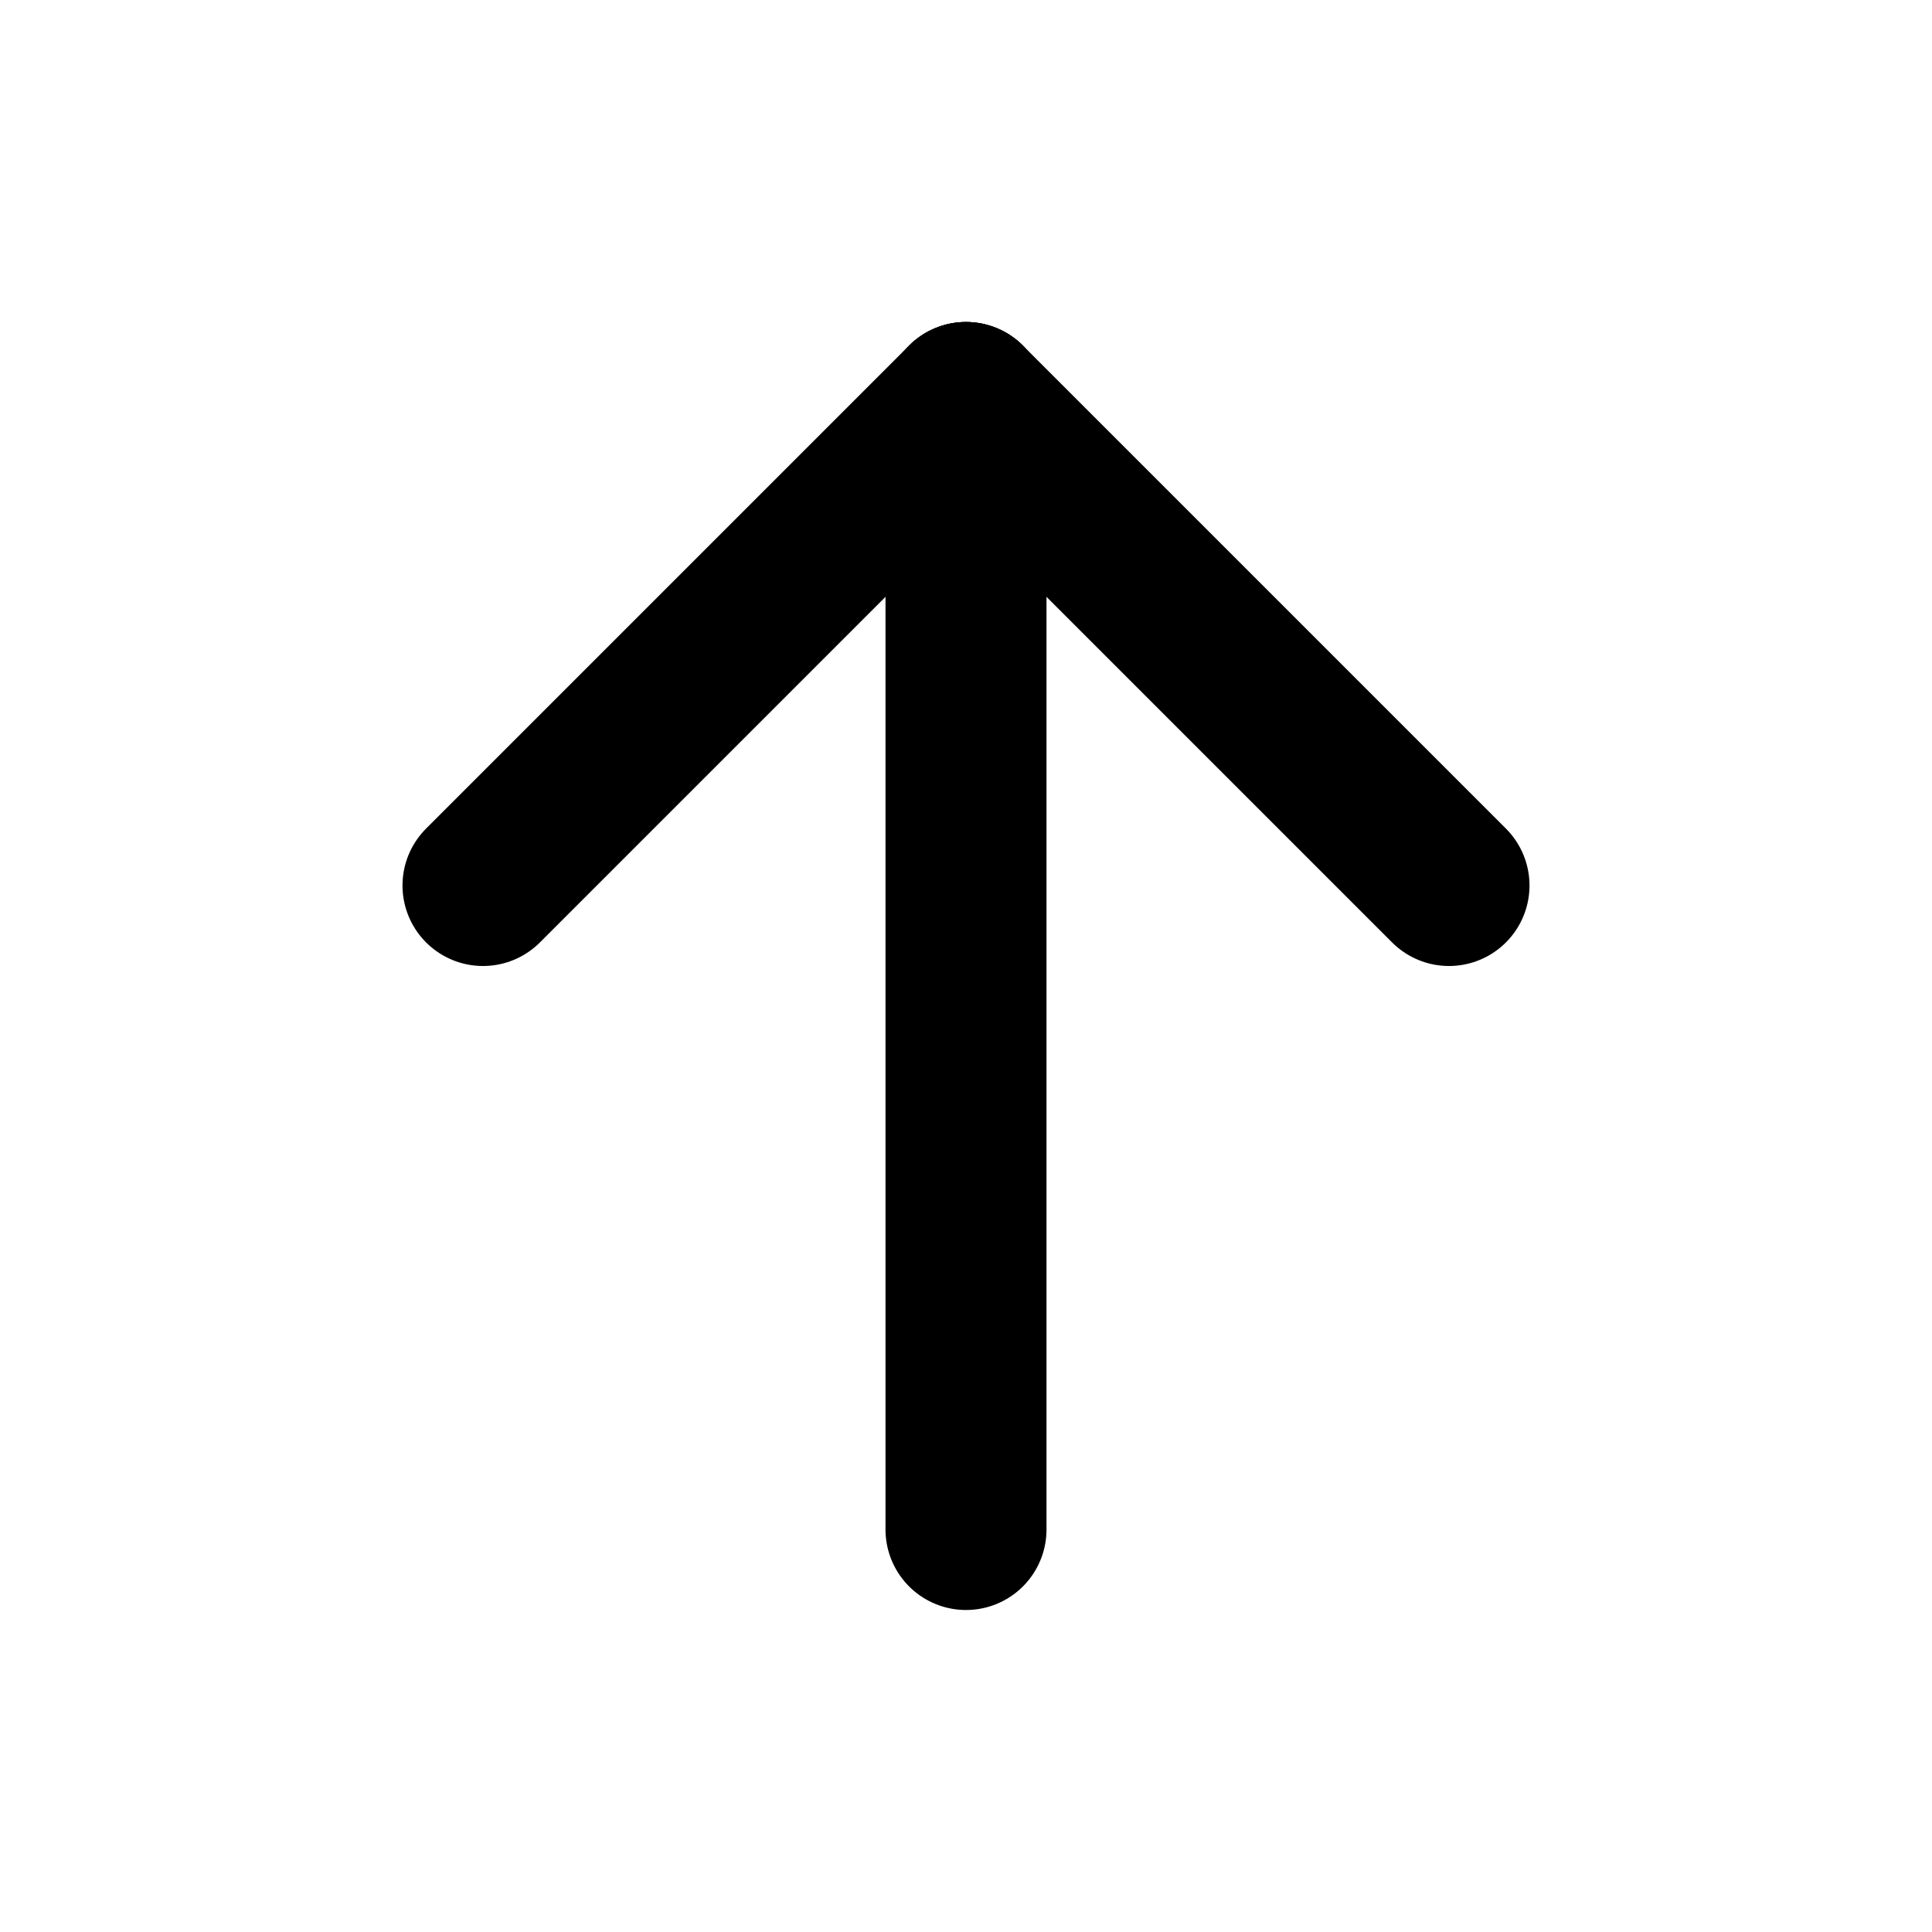
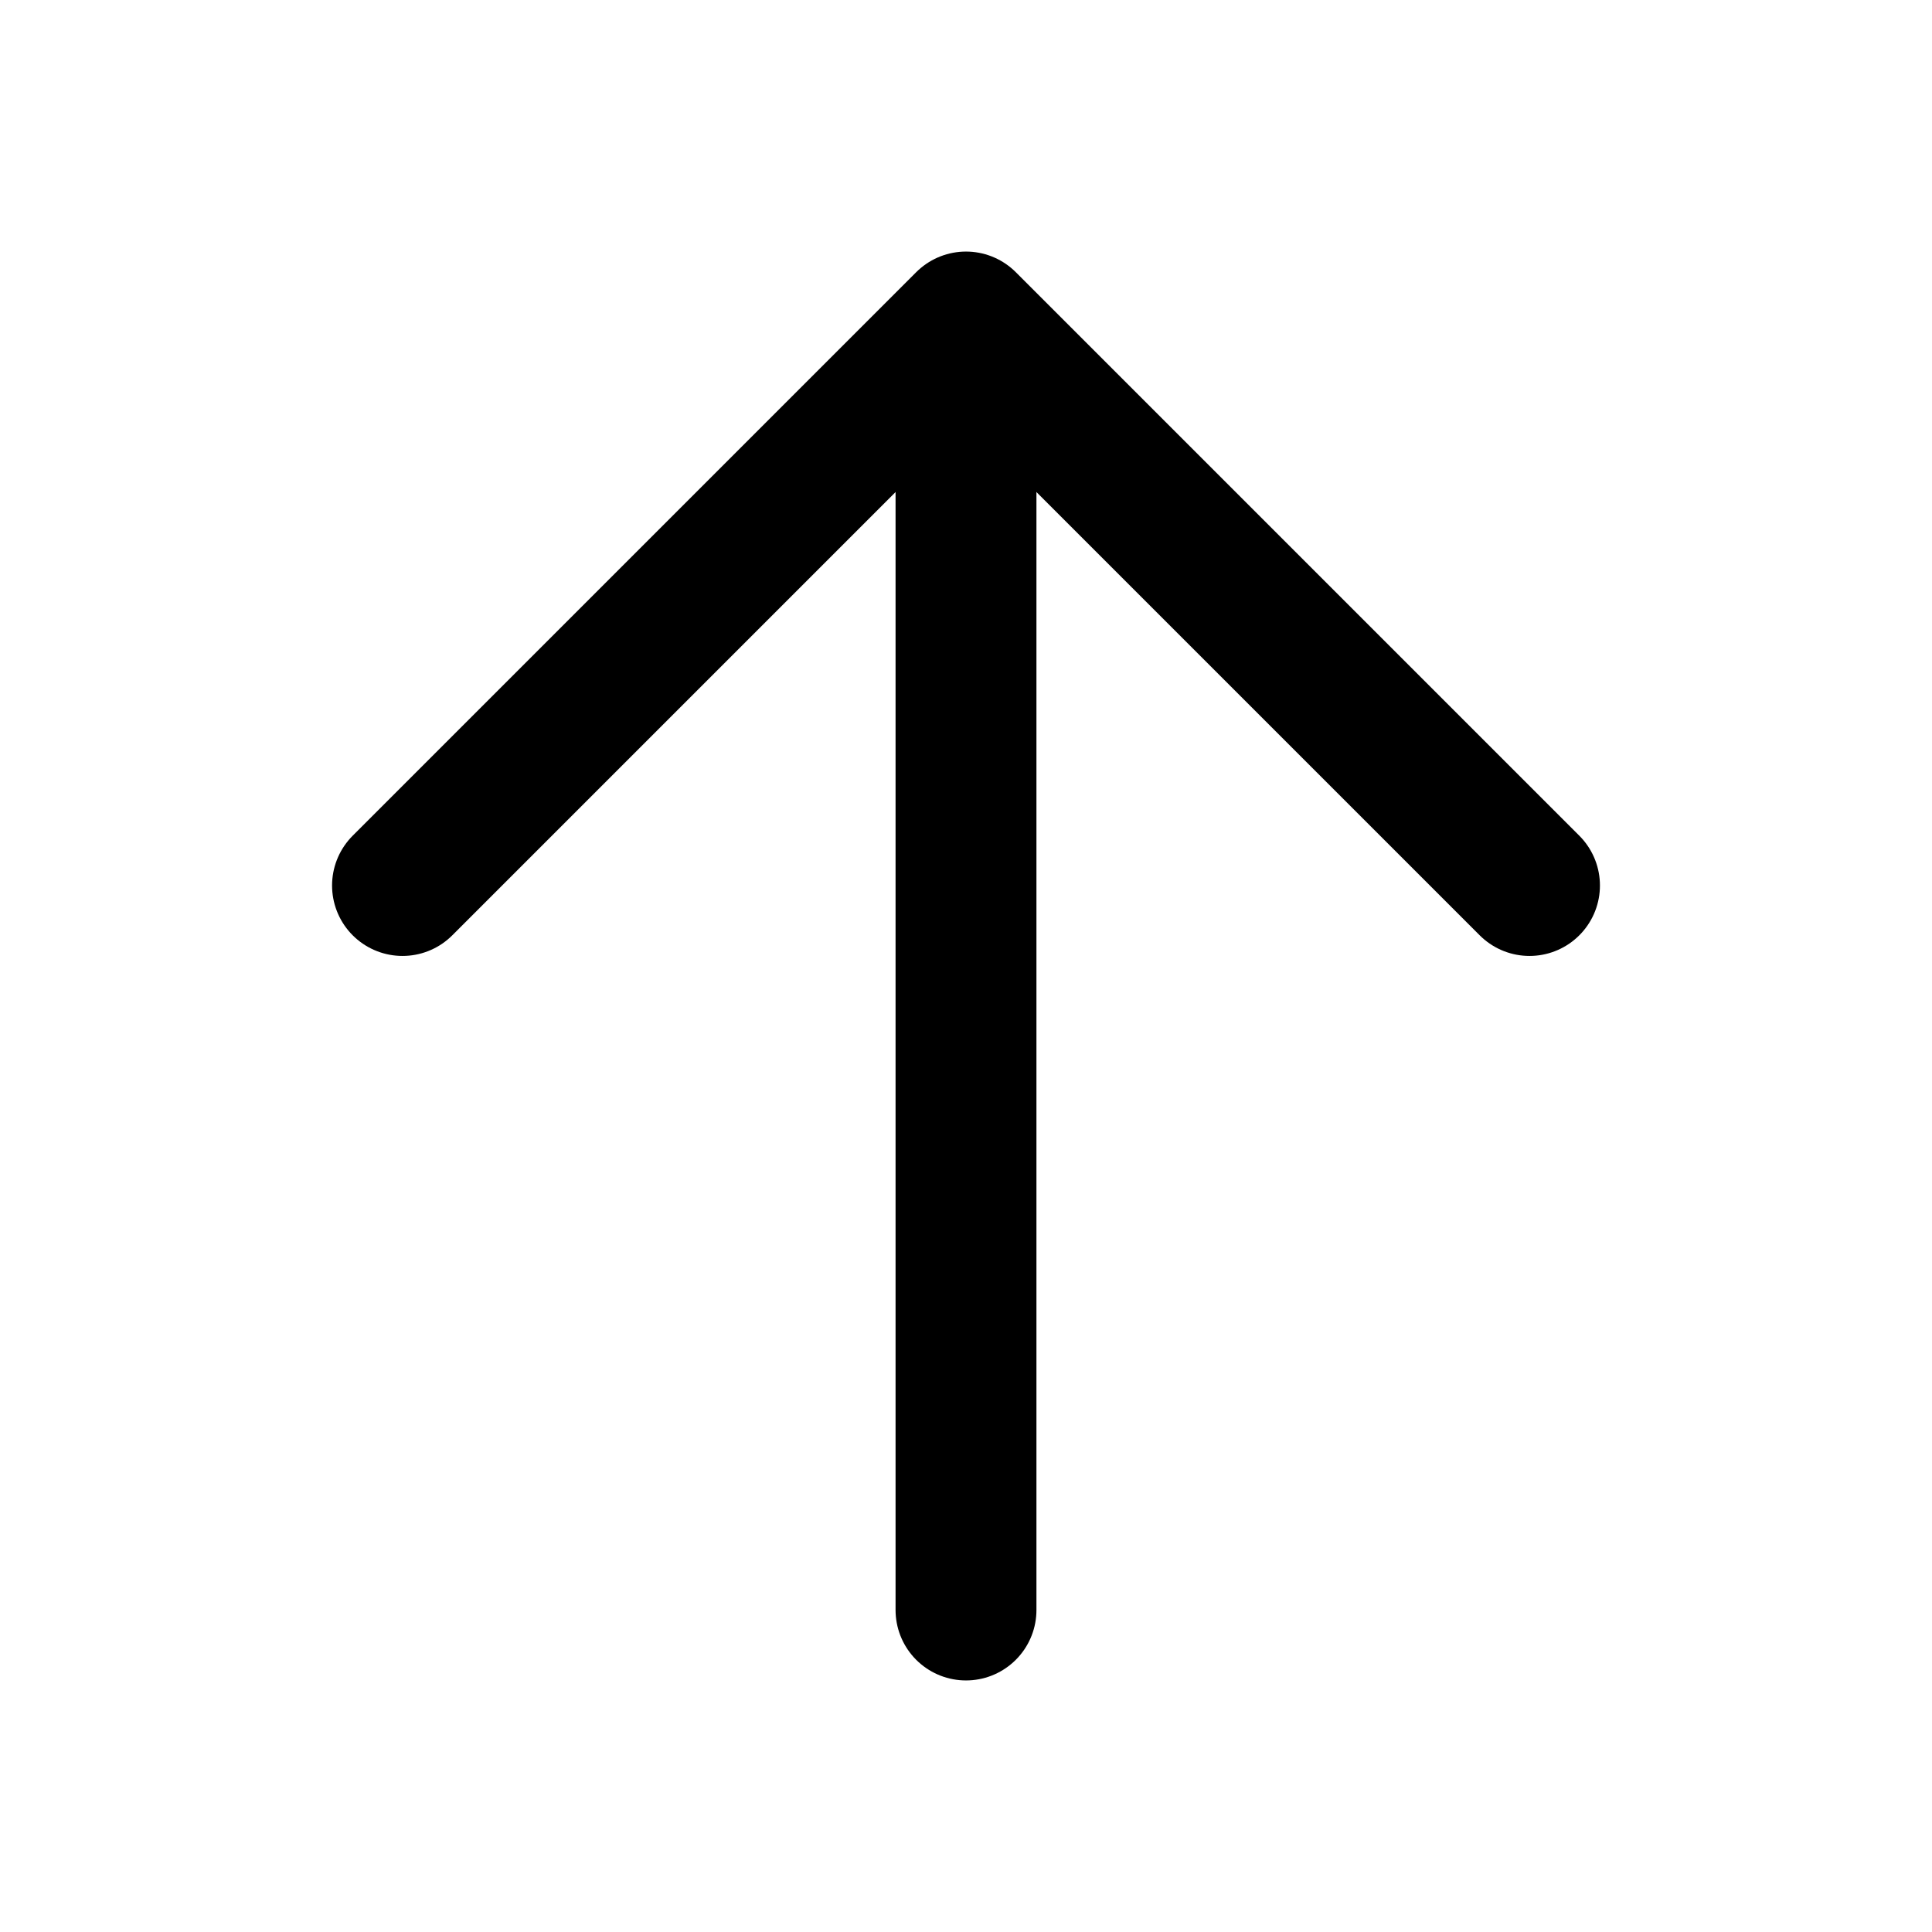
- <svg xmlns="http://www.w3.org/2000/svg" width="24" height="24" viewBox="0 0 24 24" fill="none" stroke="currentColor" stroke-width="2" stroke-linecap="round" stroke-linejoin="round">
-   <path d="M12 5l0 14" />
-   <path d="M18 11l-6 -6" />
-   <path d="M6 11l6 -6" />
+ <svg xmlns="http://www.w3.org/2000/svg" viewBox="0 0 24 24" fill="none" stroke="currentColor" stroke-width="1.75" stroke-linecap="round" stroke-linejoin="round">
+   <path d="M12 5.25L12 20" />
+   <path d="M5 11L12 4L19 11" />
</svg>
